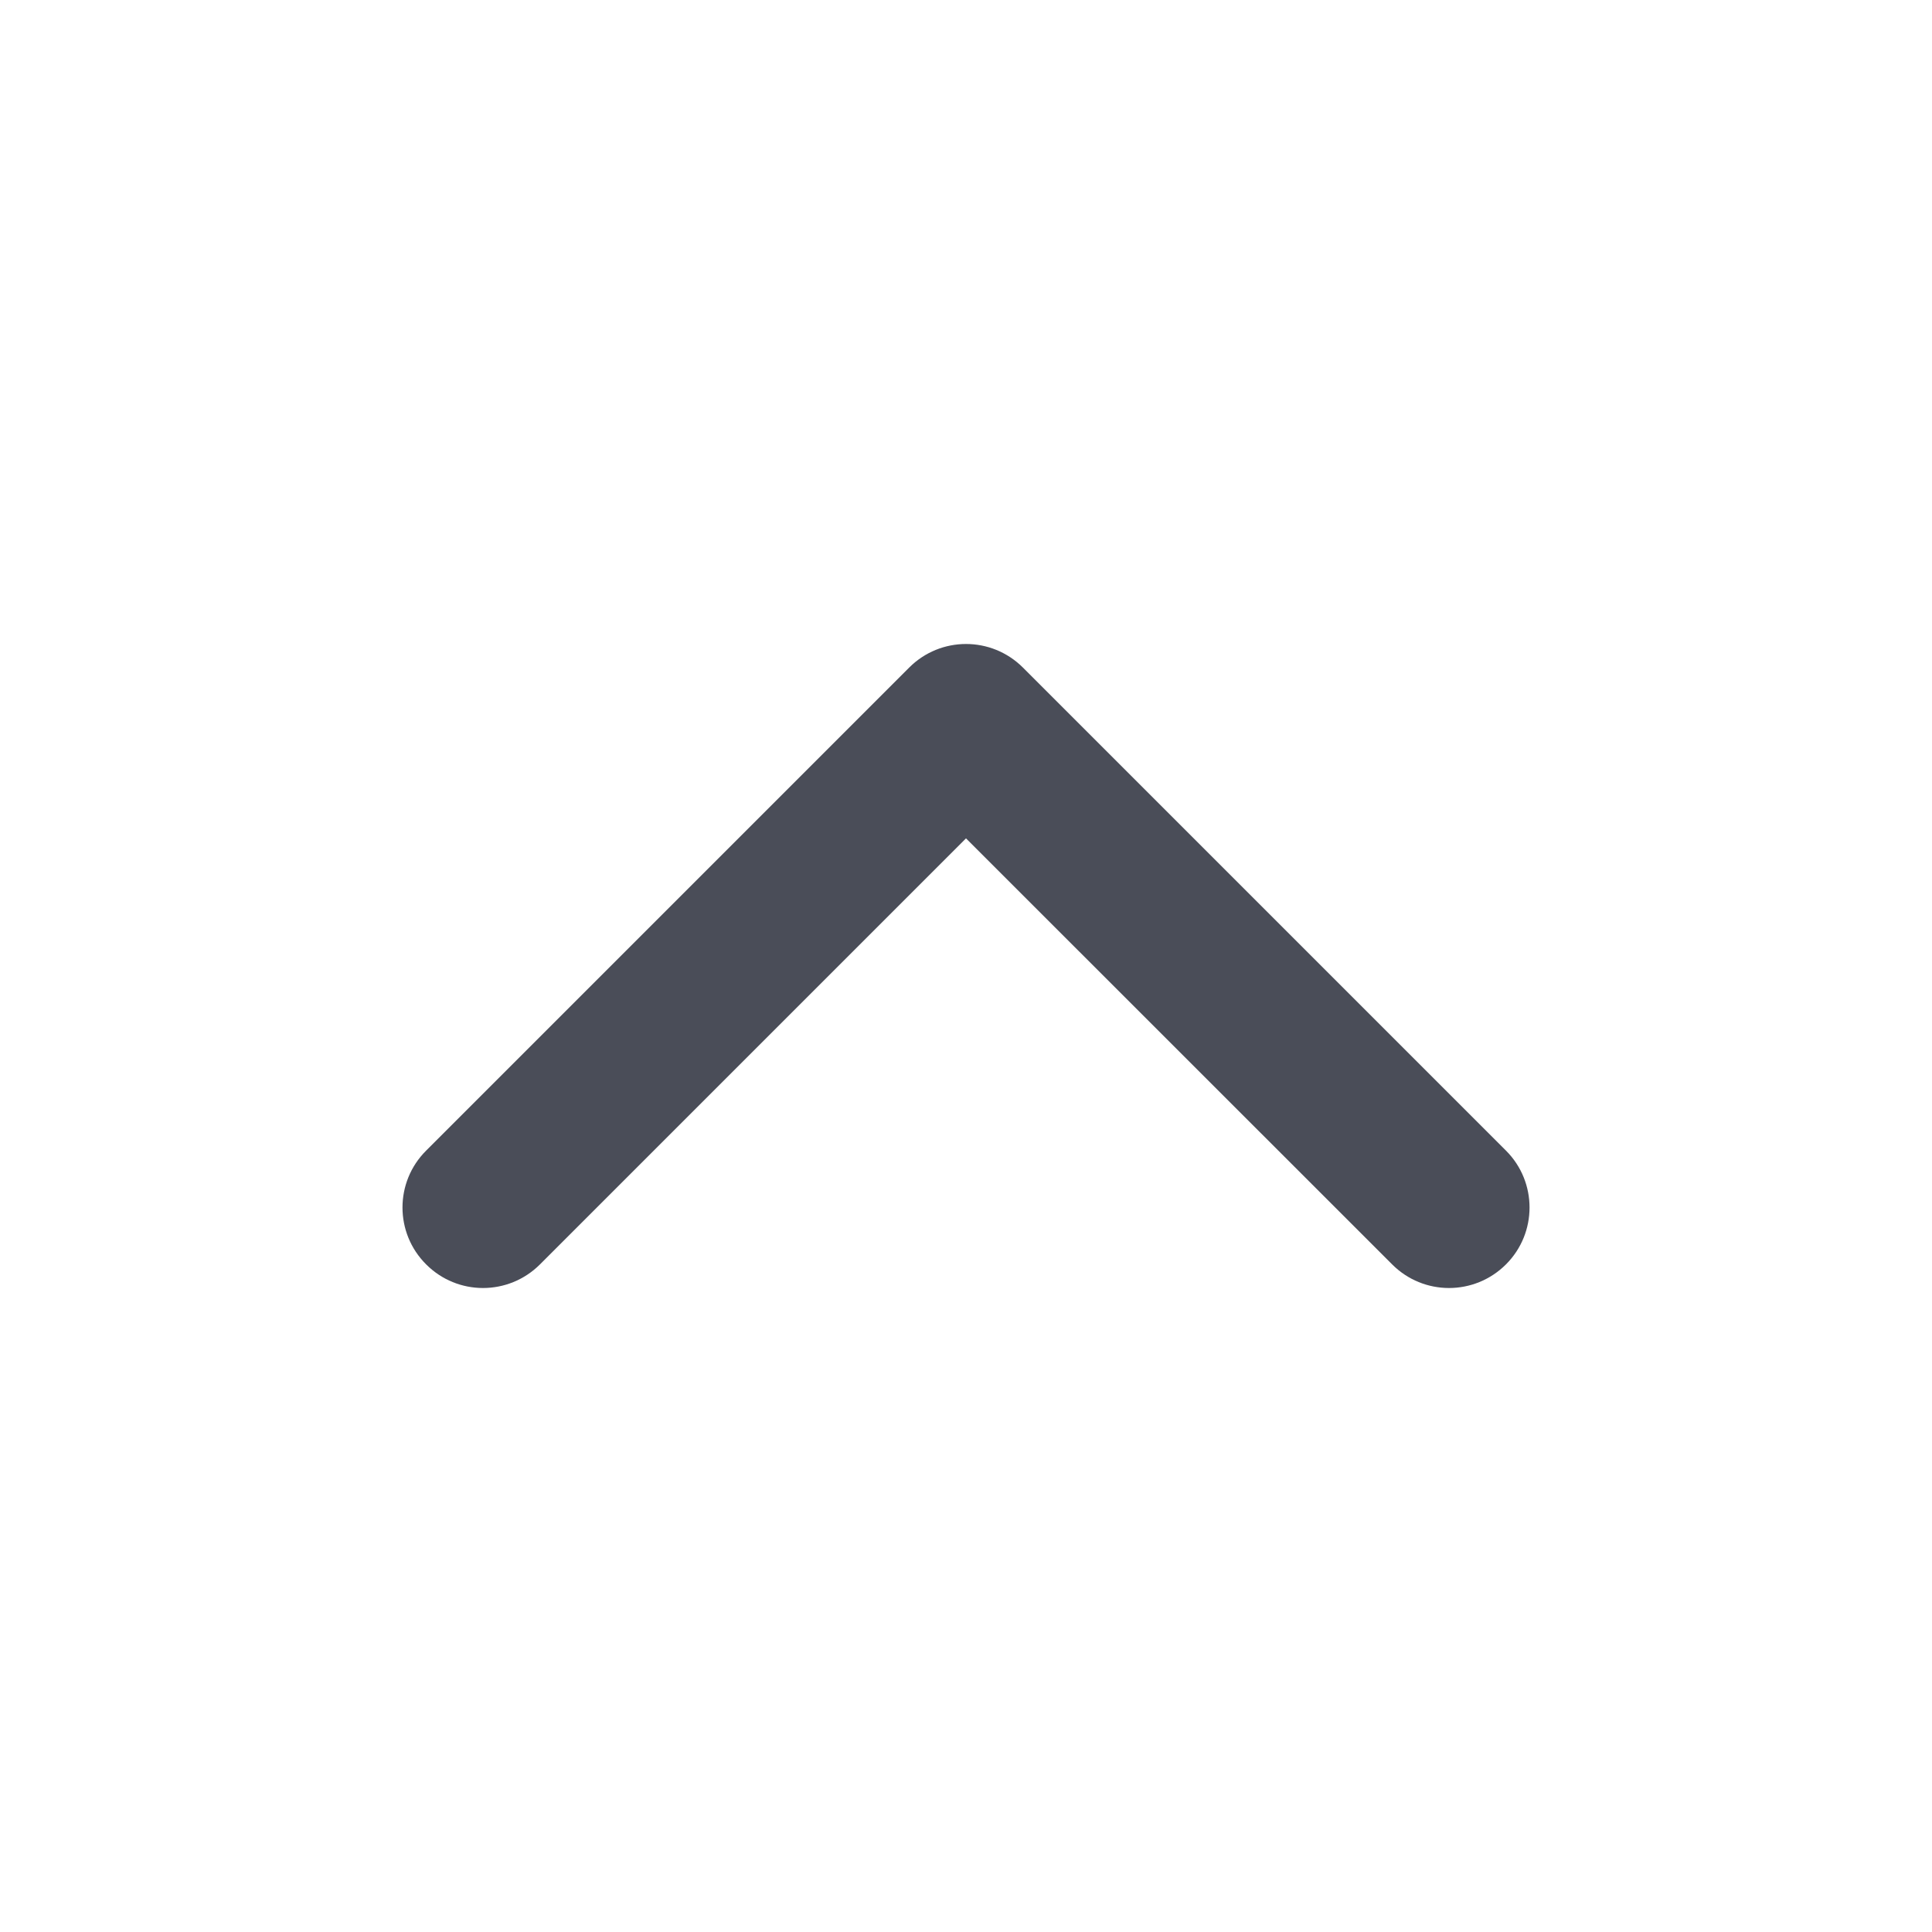
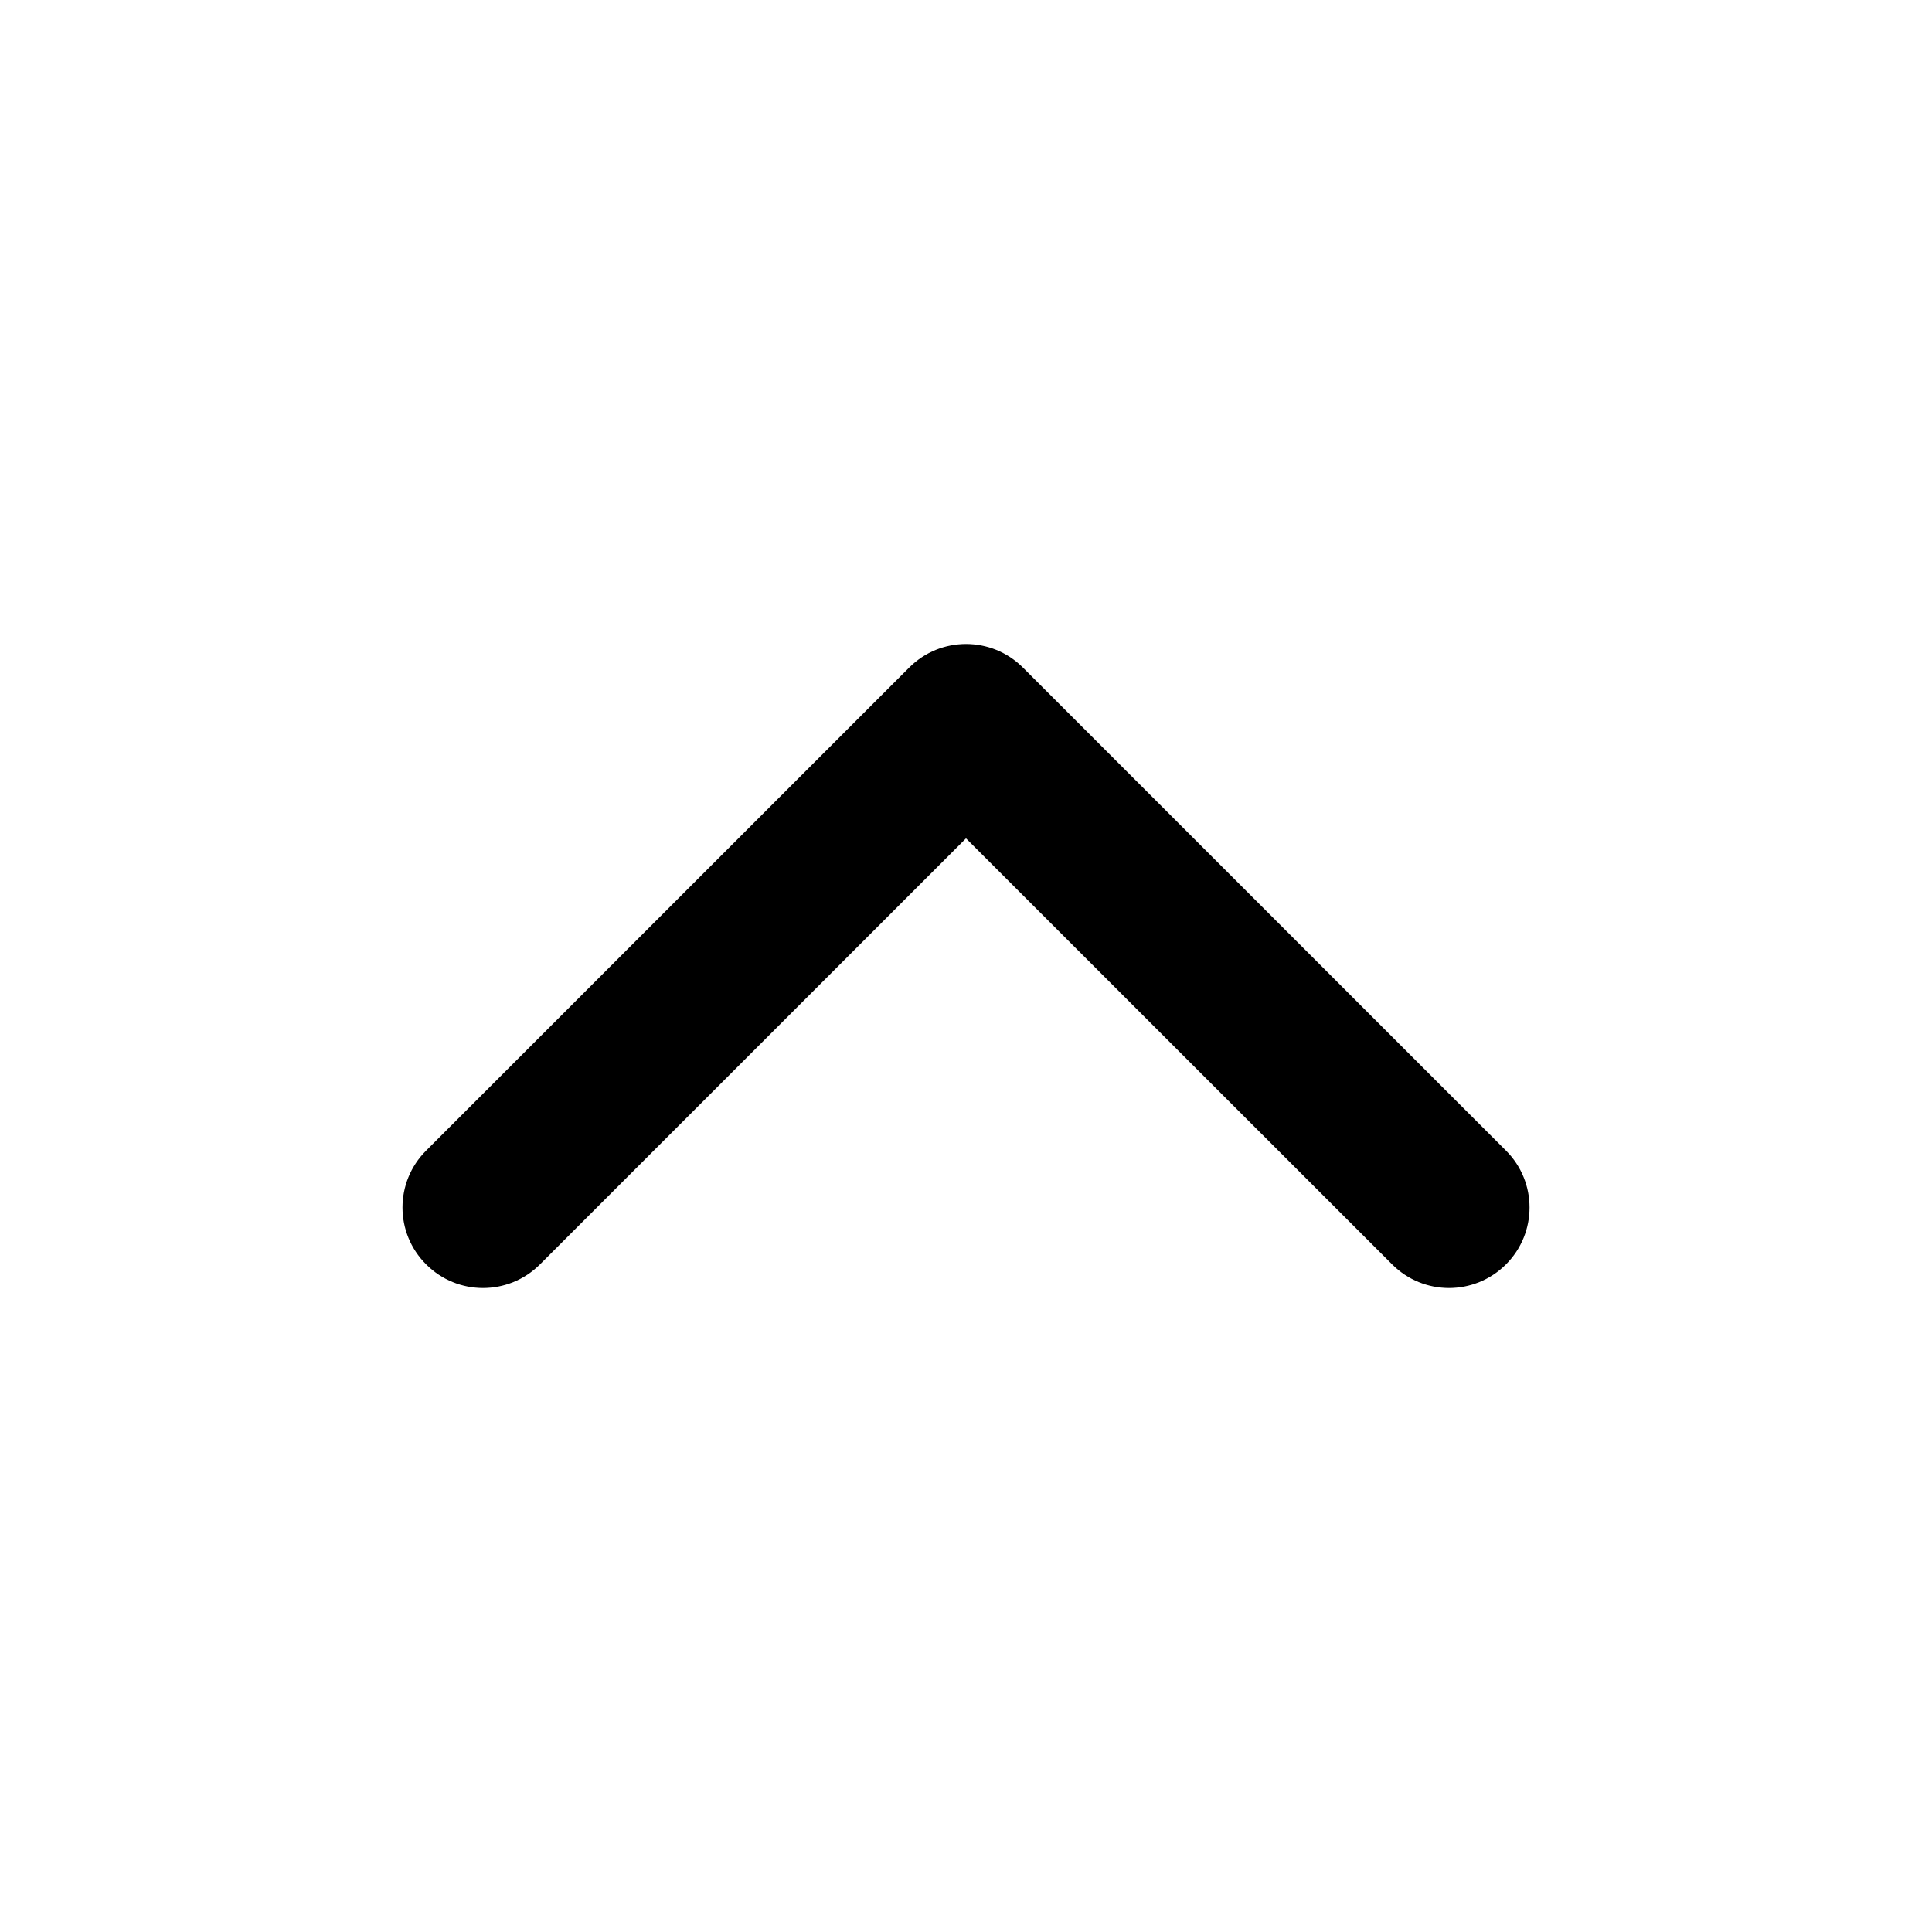
- <svg xmlns="http://www.w3.org/2000/svg" width="16" height="16" viewBox="0 0 16 16" fill="none">
-   <path fill-rule="evenodd" clip-rule="evenodd" d="M3.529 10.471C3.268 10.211 3.268 9.789 3.529 9.529L7.529 5.529C7.789 5.268 8.211 5.268 8.472 5.529L12.472 9.529C12.732 9.789 12.732 10.211 12.472 10.471C12.211 10.732 11.789 10.732 11.529 10.471L8 6.943L4.472 10.471C4.211 10.732 3.789 10.732 3.529 10.471Z" fill="#4A4D58" />
+ <svg xmlns="http://www.w3.org/2000/svg" width="16" height="16" viewBox="0 0 16 16" fill="currentColor">
+   <path fill-rule="evenodd" clip-rule="evenodd" d="M3.529 10.471C3.268 10.211 3.268 9.789 3.529 9.529L7.529 5.529C7.789 5.268 8.211 5.268 8.472 5.529L12.472 9.529C12.732 9.789 12.732 10.211 12.472 10.471C12.211 10.732 11.789 10.732 11.529 10.471L8 6.943L4.472 10.471C4.211 10.732 3.789 10.732 3.529 10.471Z" />
</svg>
